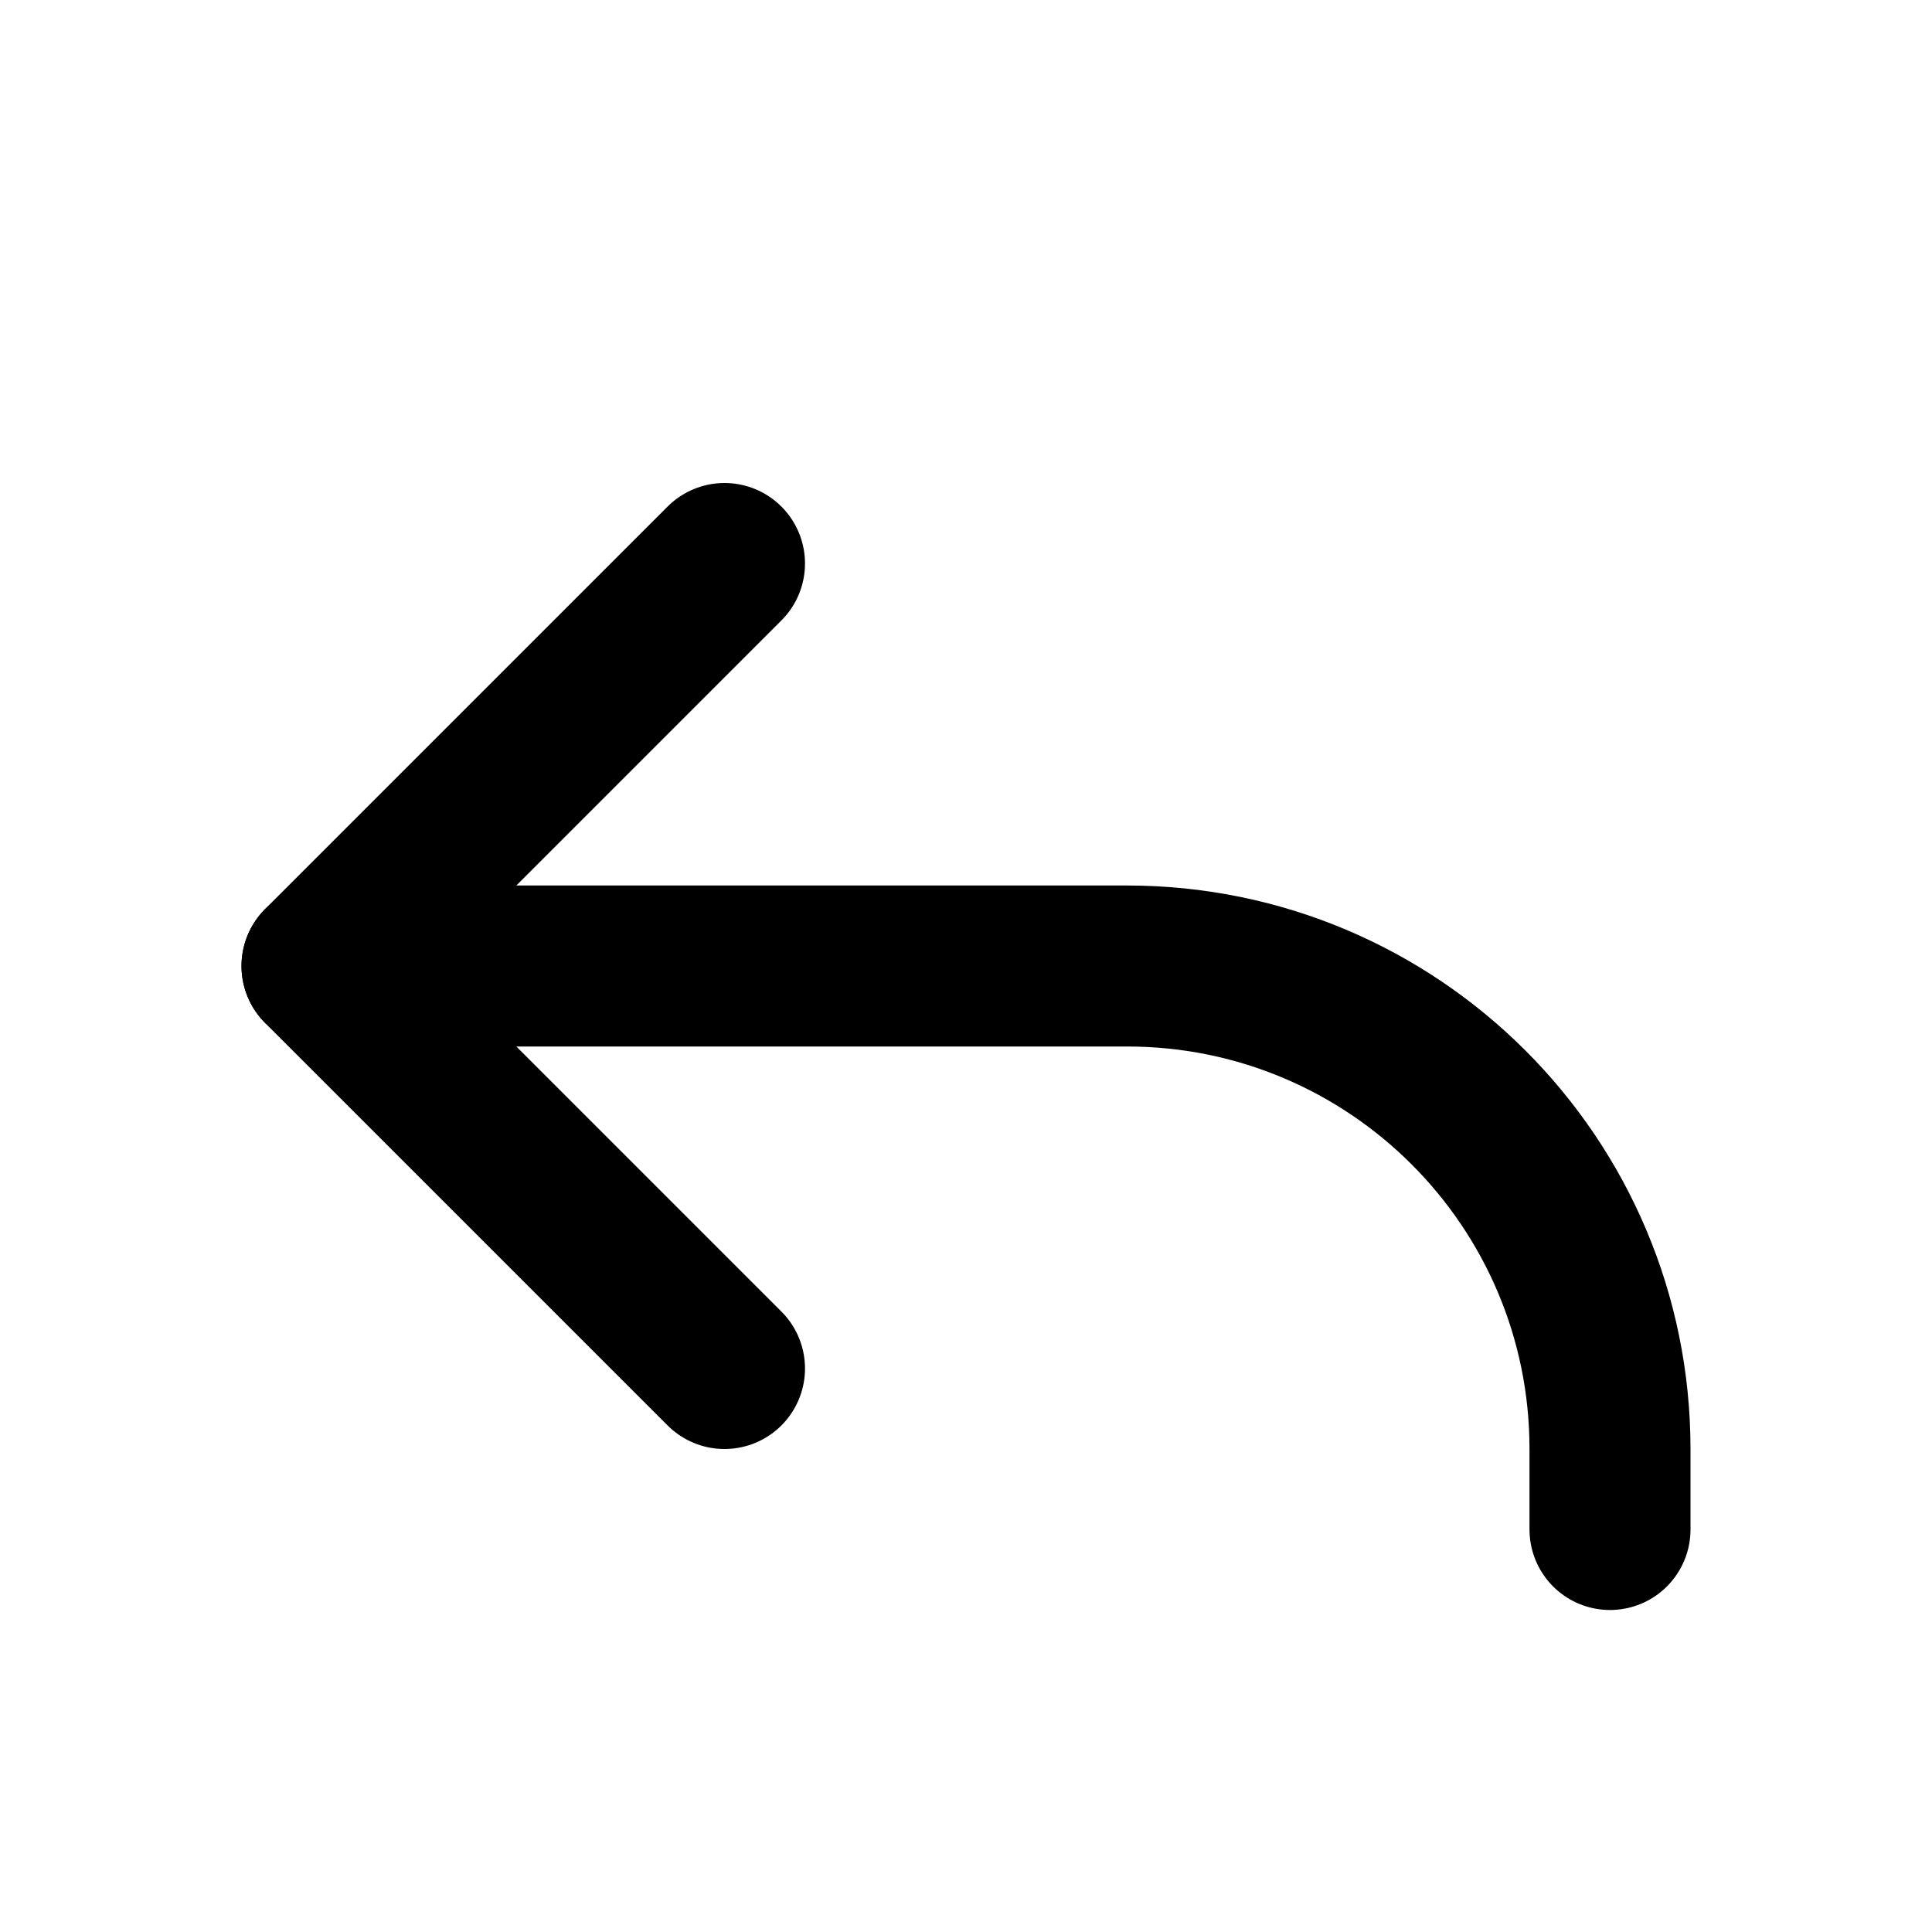
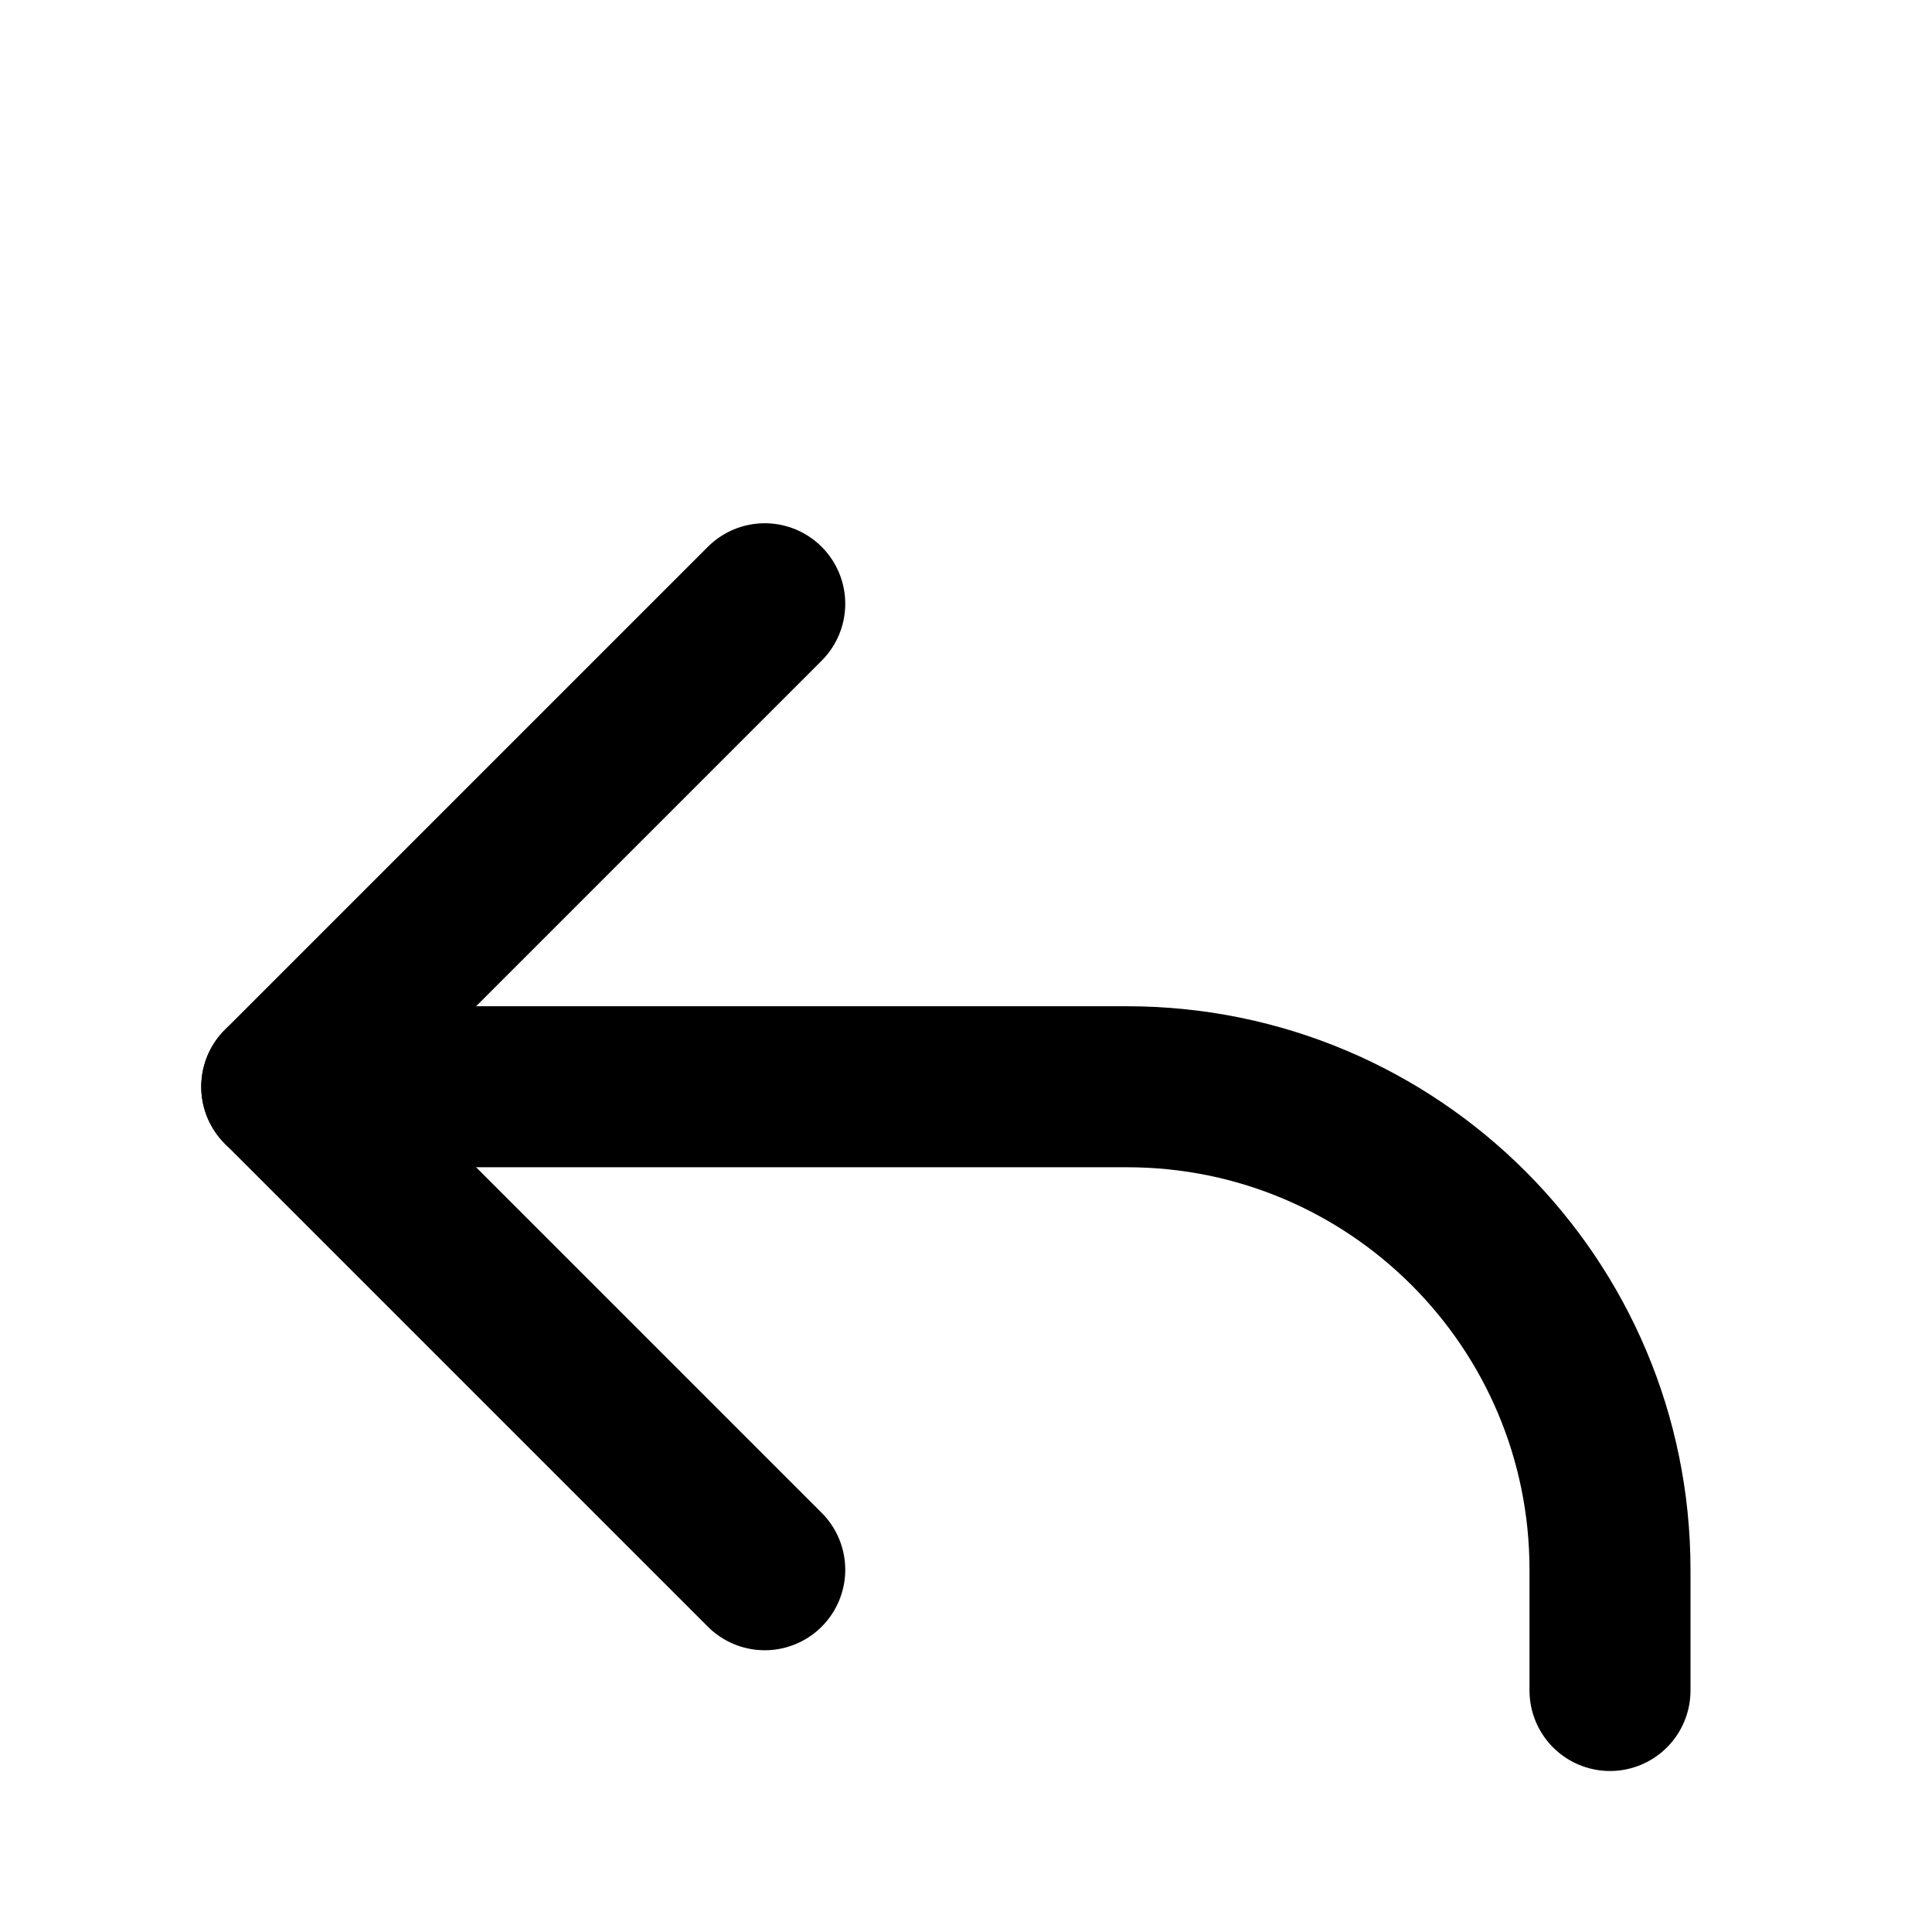
<svg xmlns="http://www.w3.org/2000/svg" viewBox="0 0 24 24" fill="none">
  <g stroke="currentColor" stroke-width="2" stroke-linecap="round" stroke-linejoin="round">
-     <path d="m9 7-5 5 5 5" />
-     <path d="M4 12h10a6 6 0 0 1 6 6v1" />
+     <path d="m9.5 7.5-6 6 6 6" />
+     <path d="M3.5 13.5H14a6 6 0 0 1 6 6v1.5" />
  </g>
</svg>
